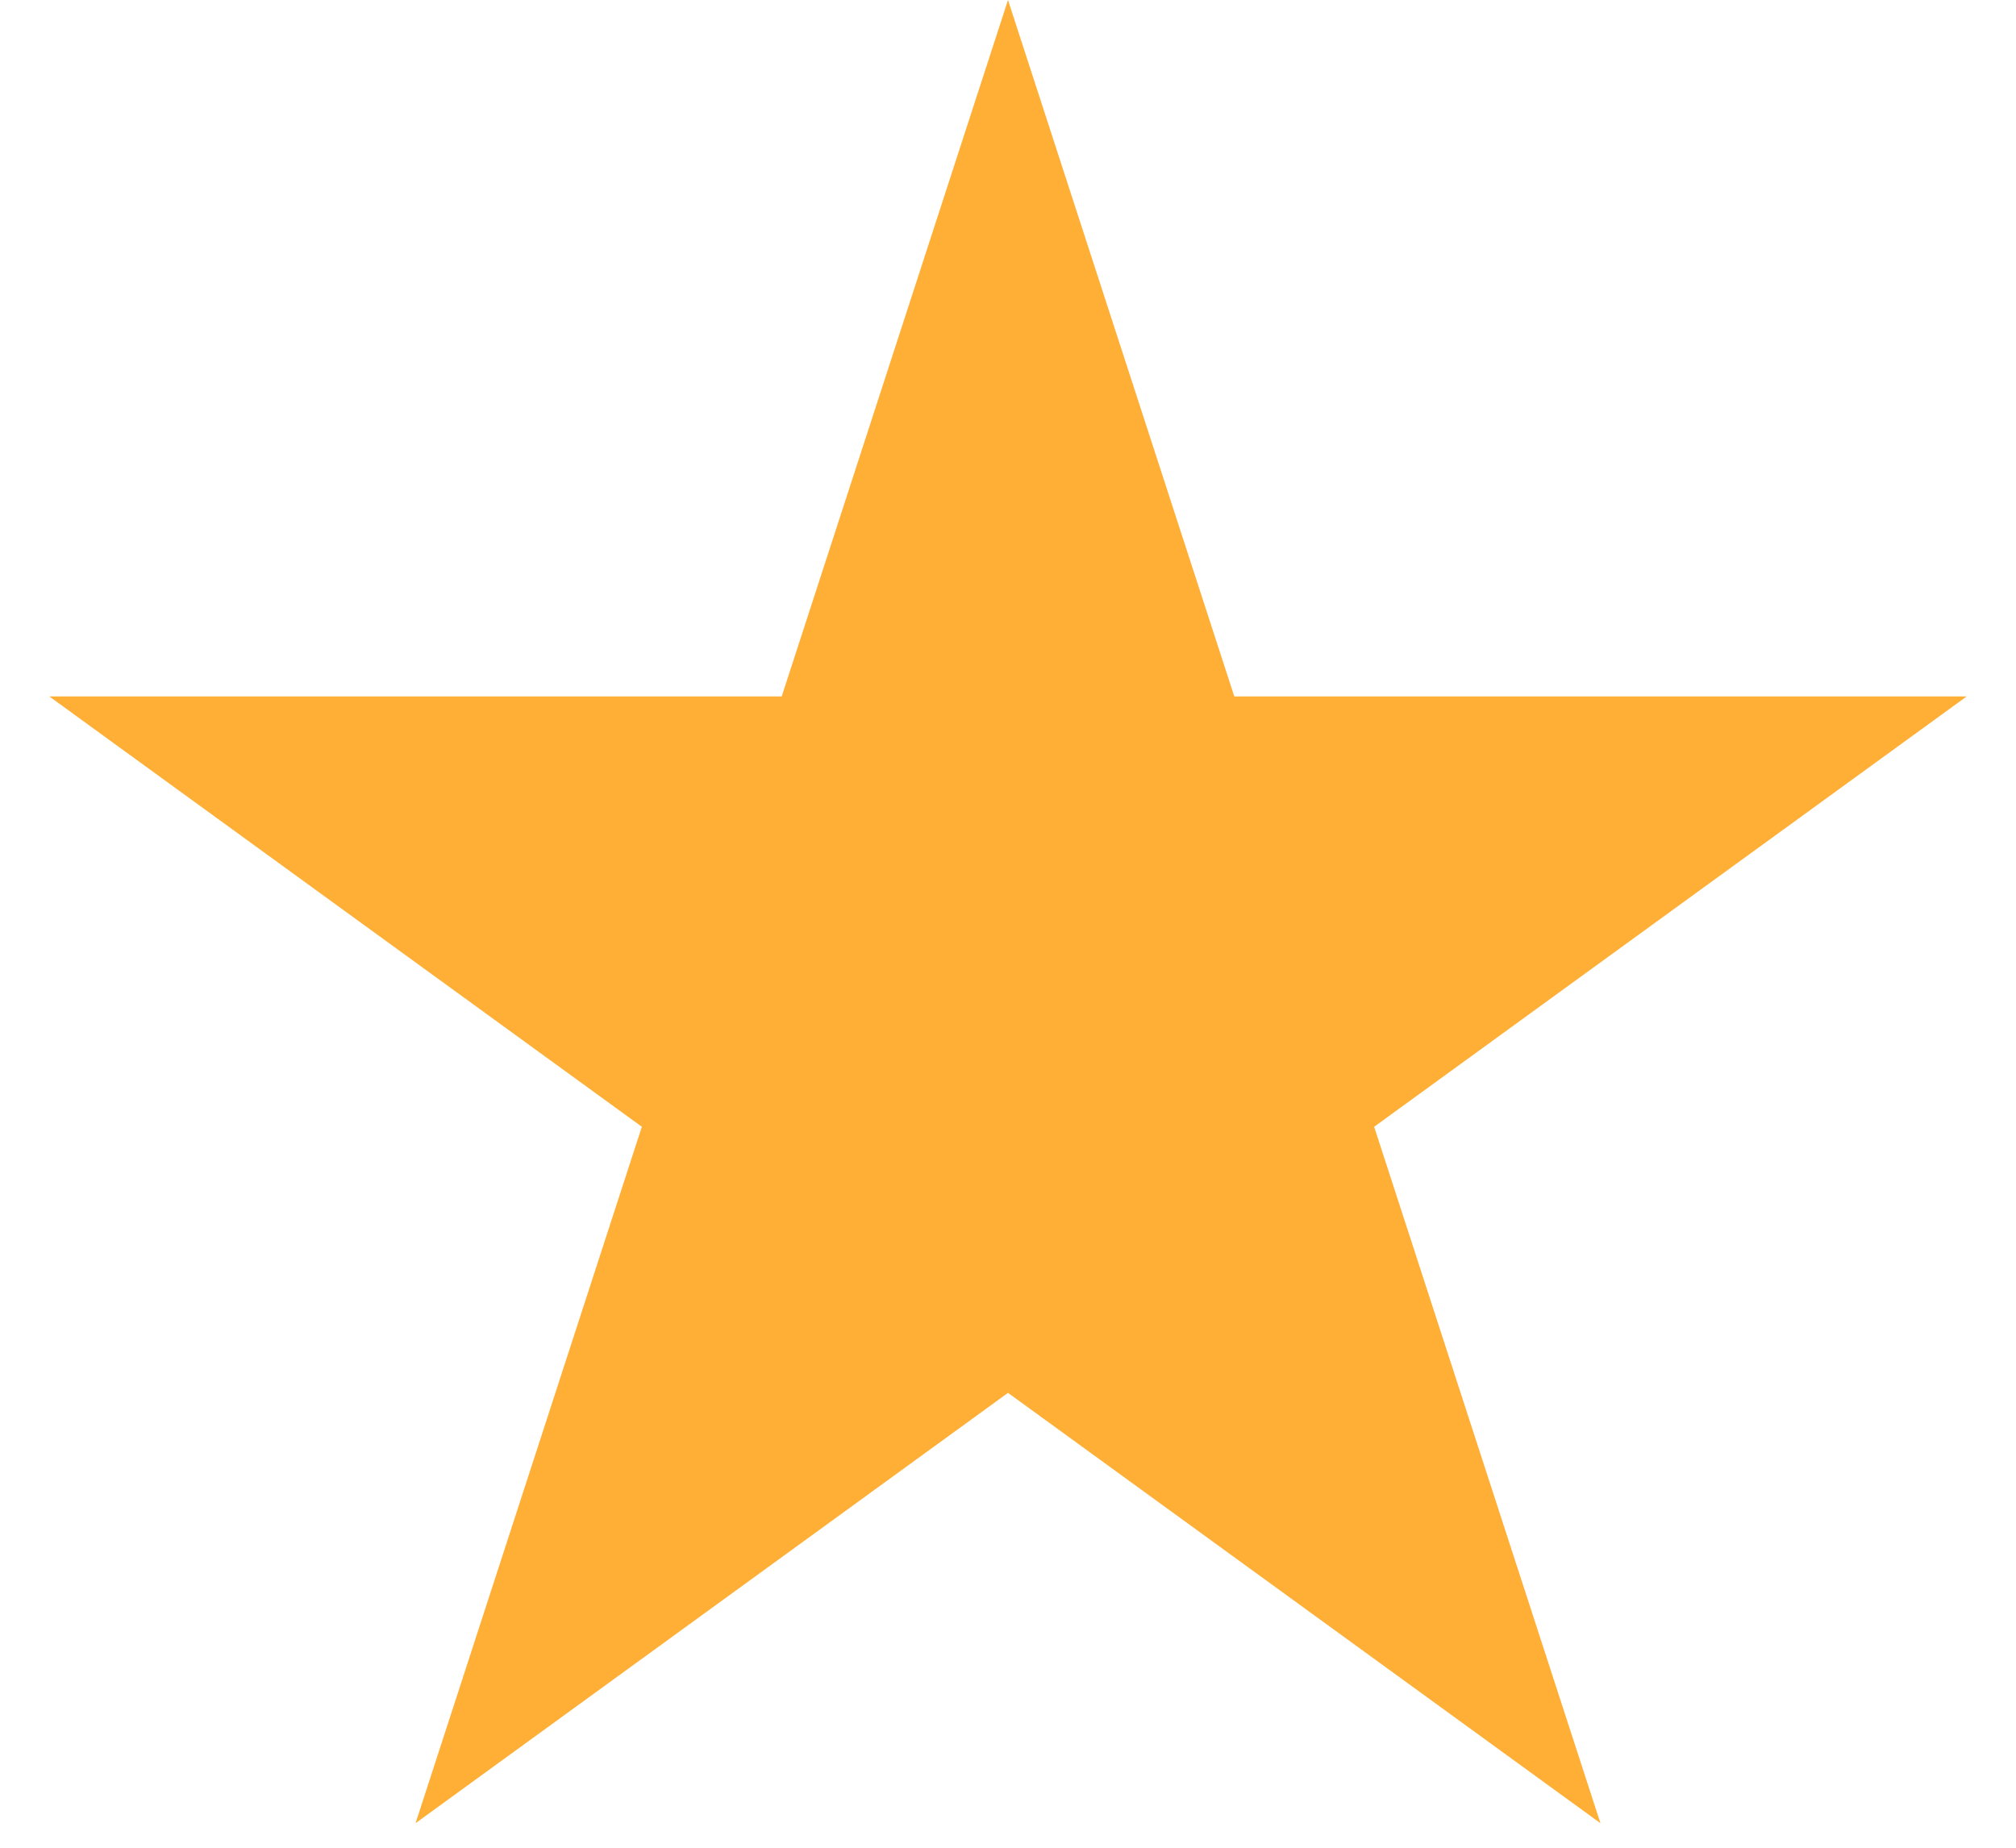
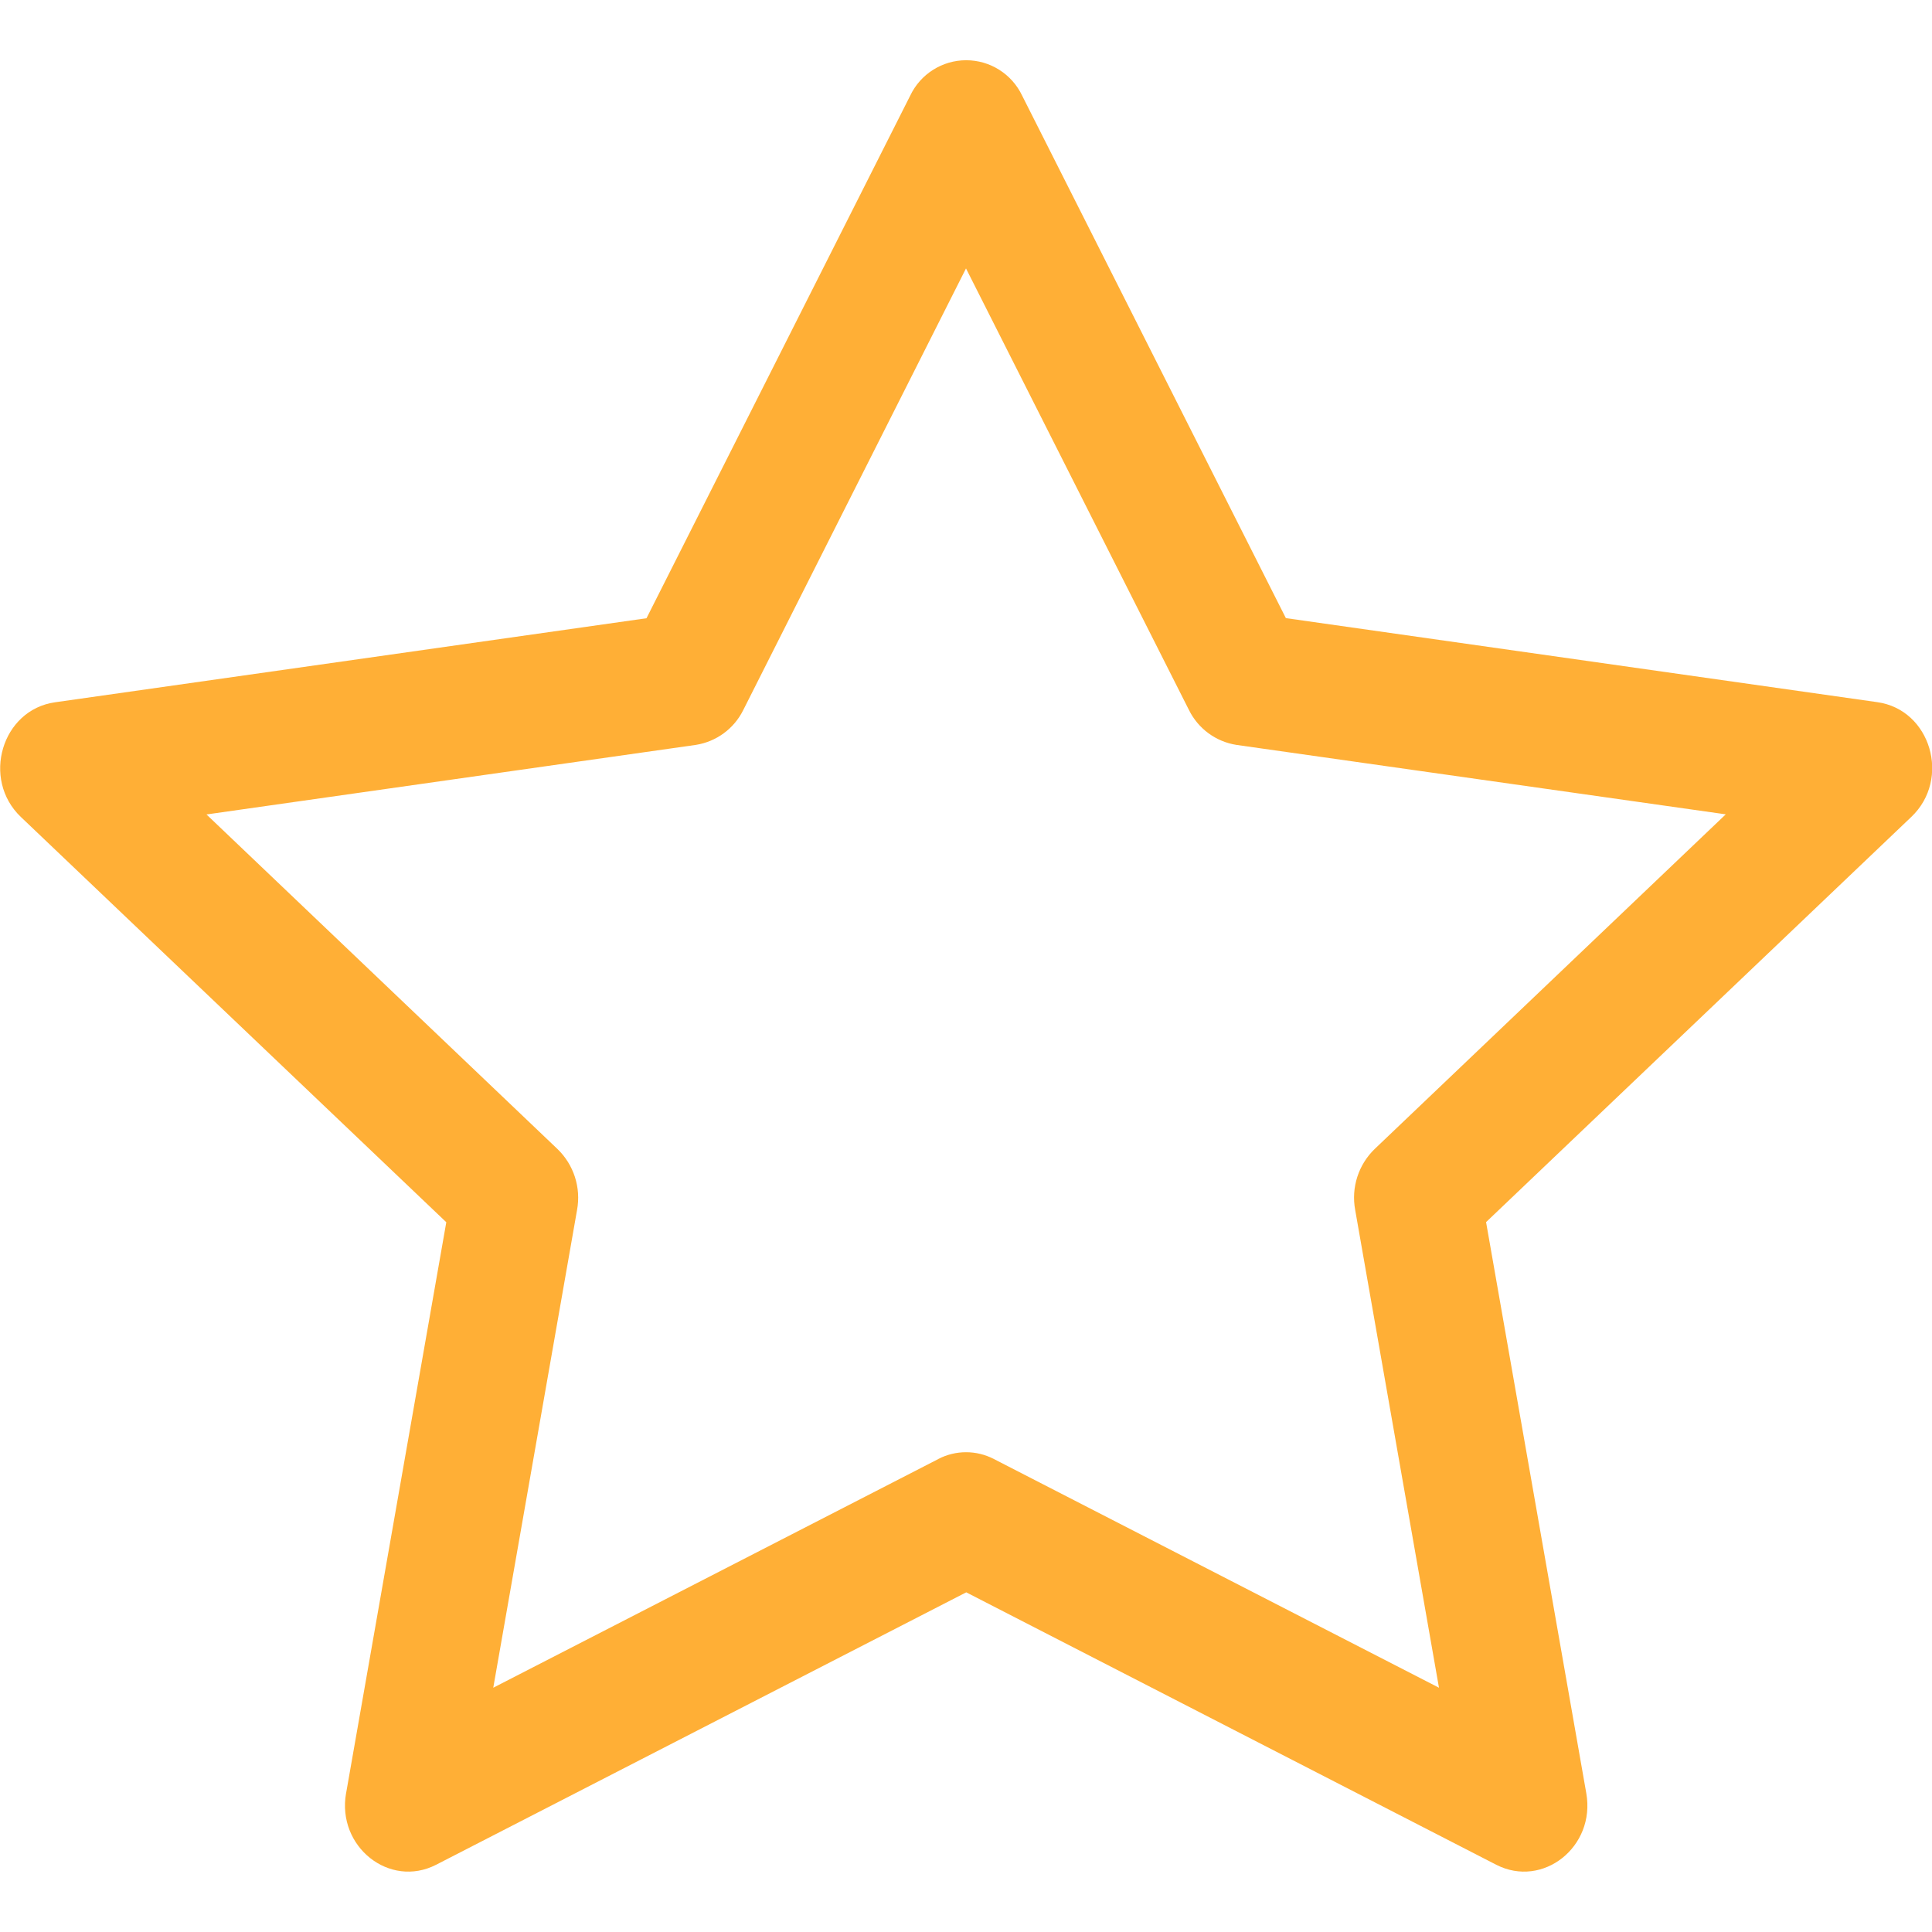
- <svg xmlns="http://www.w3.org/2000/svg" width="24" height="22" viewBox="0 0 24 22" fill="none">
-   <path id="Star 4" d="M12 0L14.694 8.292H23.413L16.359 13.416L19.053 21.708L12 16.584L4.947 21.708L7.641 13.416L0.587 8.292H9.306L12 0Z" fill="#FFAF36" />
+ <svg xmlns="http://www.w3.org/2000/svg" width="16" height="16" fill="#FFAF36" class="bi bi-star" viewBox="0 0 16 16">
+   <path d="M2.866 14.85c-.078.444.36.791.746.593l4.39-2.256 4.389 2.256c.386.198.824-.149.746-.592l-.83-4.73 3.522-3.356c.33-.314.16-.888-.282-.95l-4.898-.696L8.465.792a.513.513 0 0 0-.927 0L5.354 5.12l-4.898.696c-.441.062-.612.636-.283.95l3.523 3.356-.83 4.73zm4.905-2.767-3.686 1.894.694-3.957a.56.56 0 0 0-.163-.505L1.71 6.745l4.052-.576a.53.53 0 0 0 .393-.288L8 2.223l1.847 3.658a.53.53 0 0 0 .393.288l4.052.575-2.906 2.77a.56.56 0 0 0-.163.506l.694 3.957-3.686-1.894a.5.5 0 0 0-.461 0z" />
</svg>
